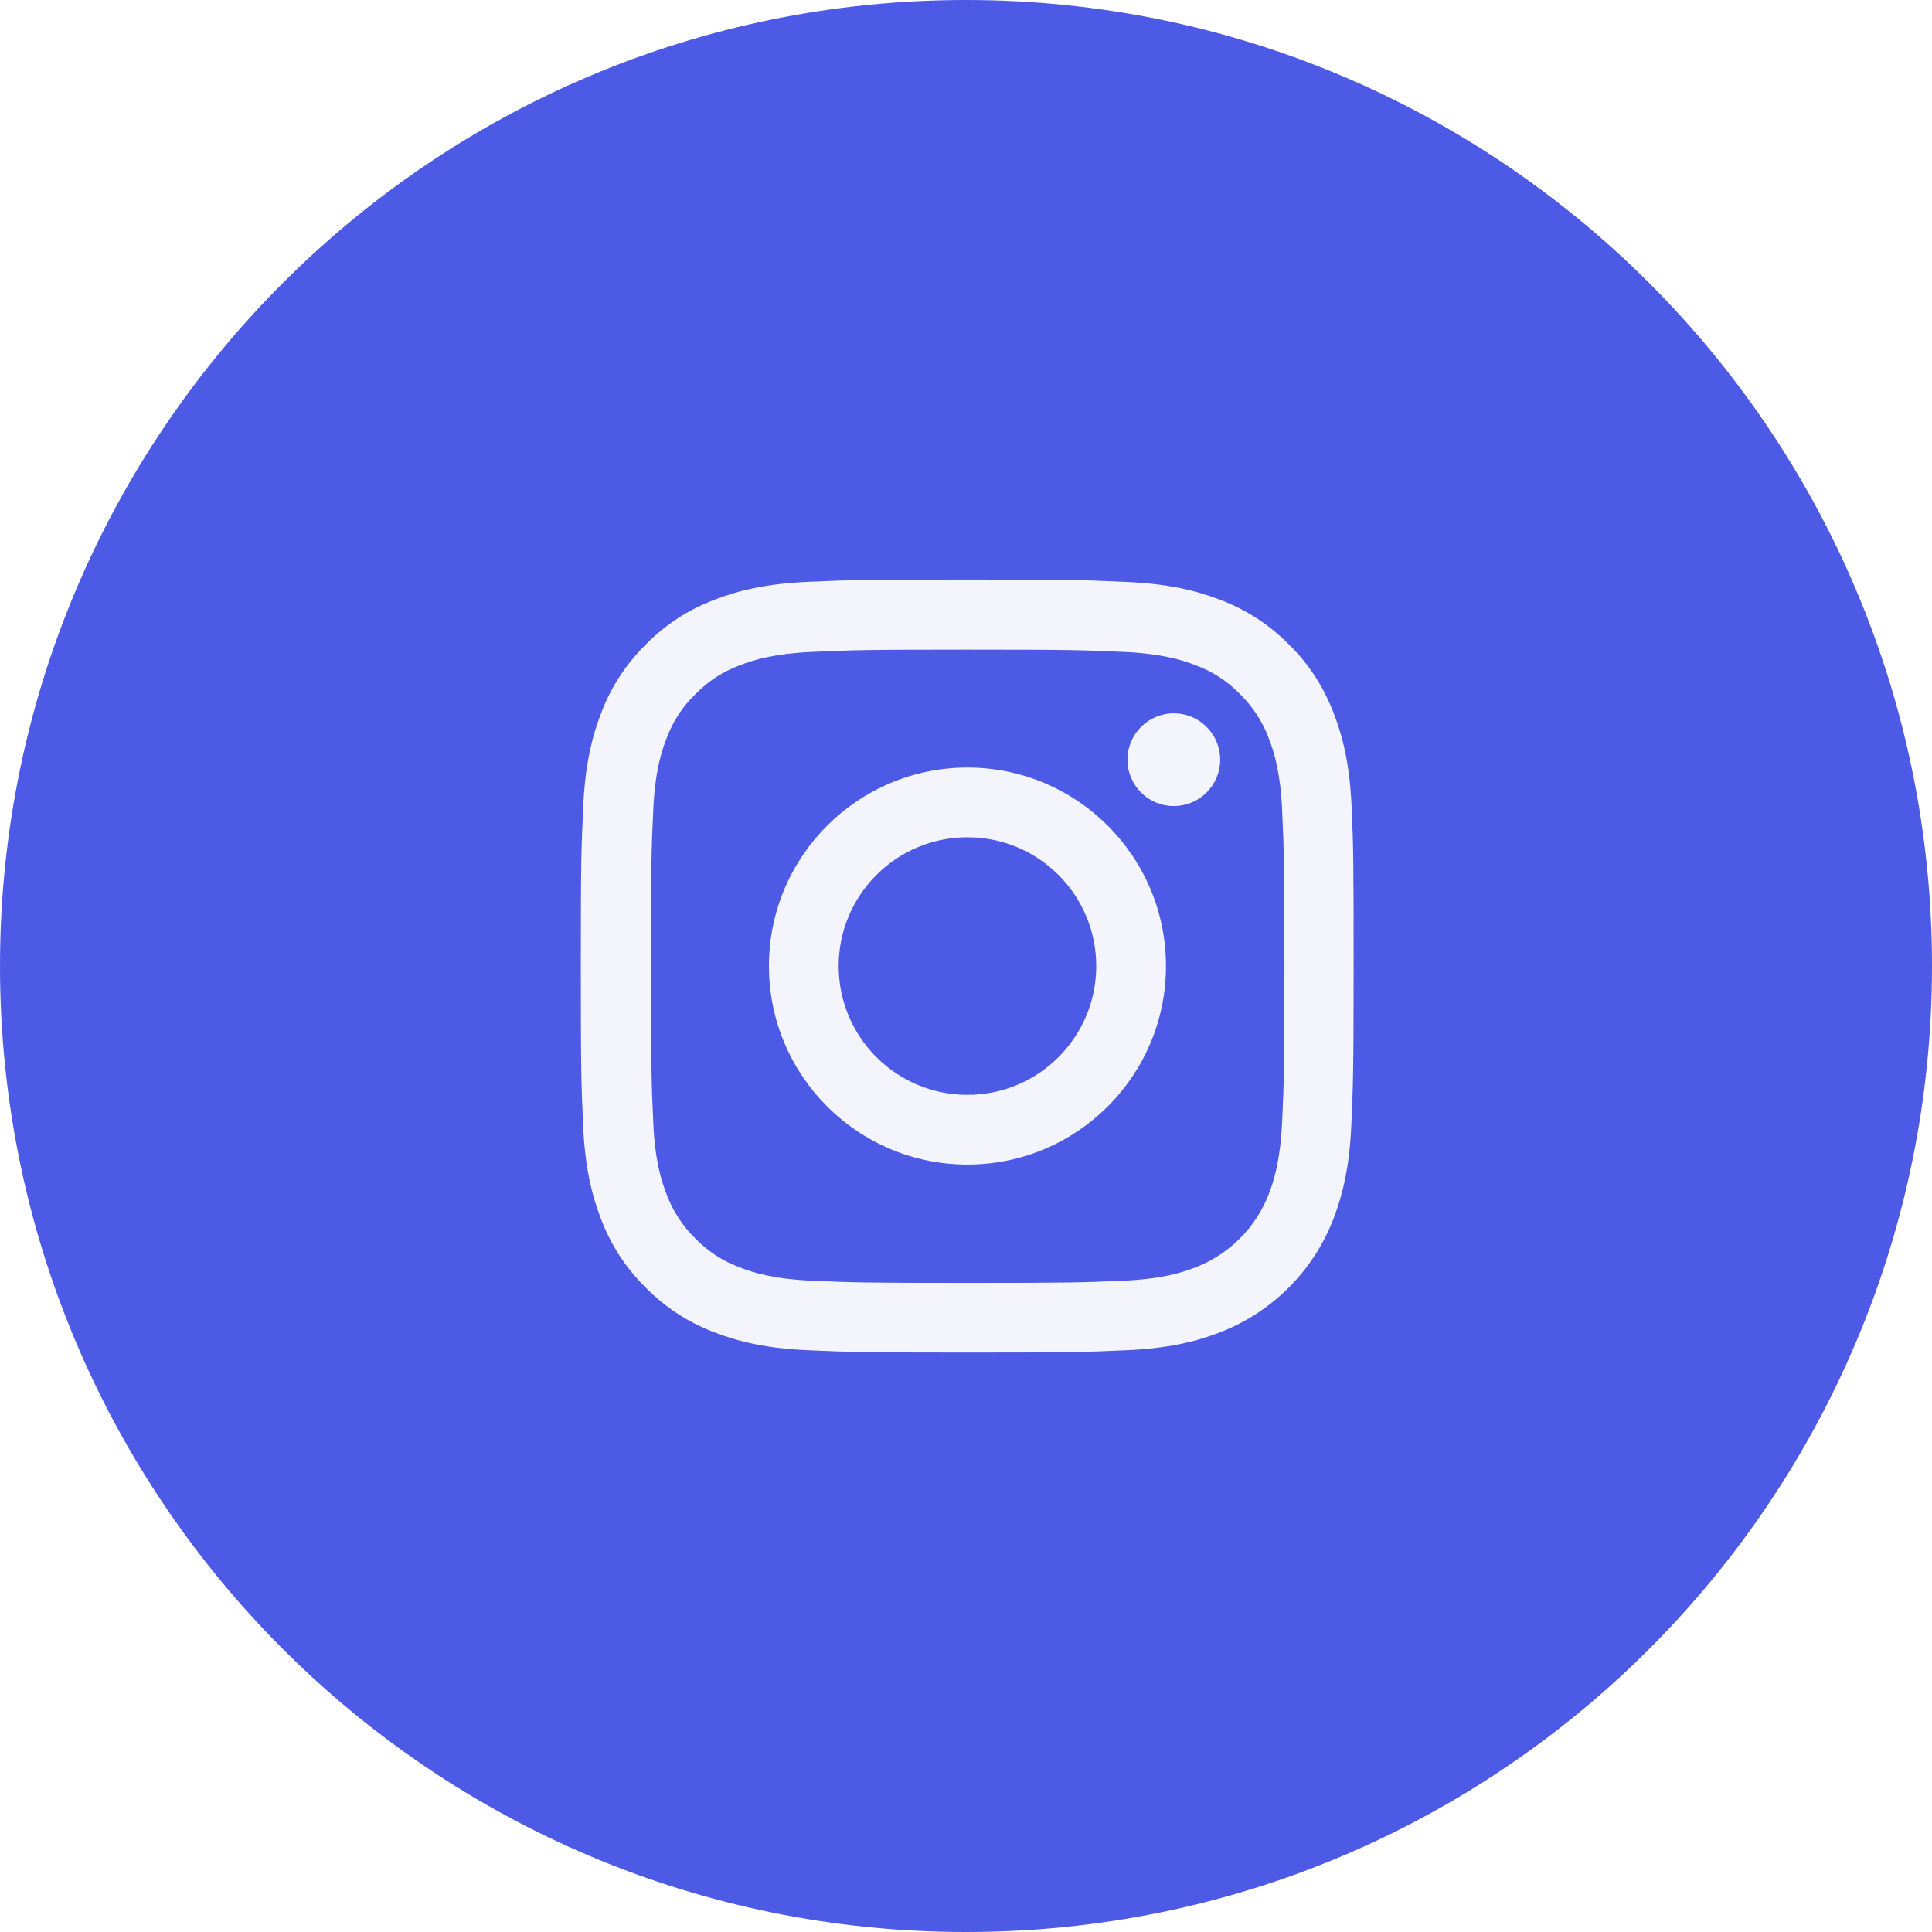
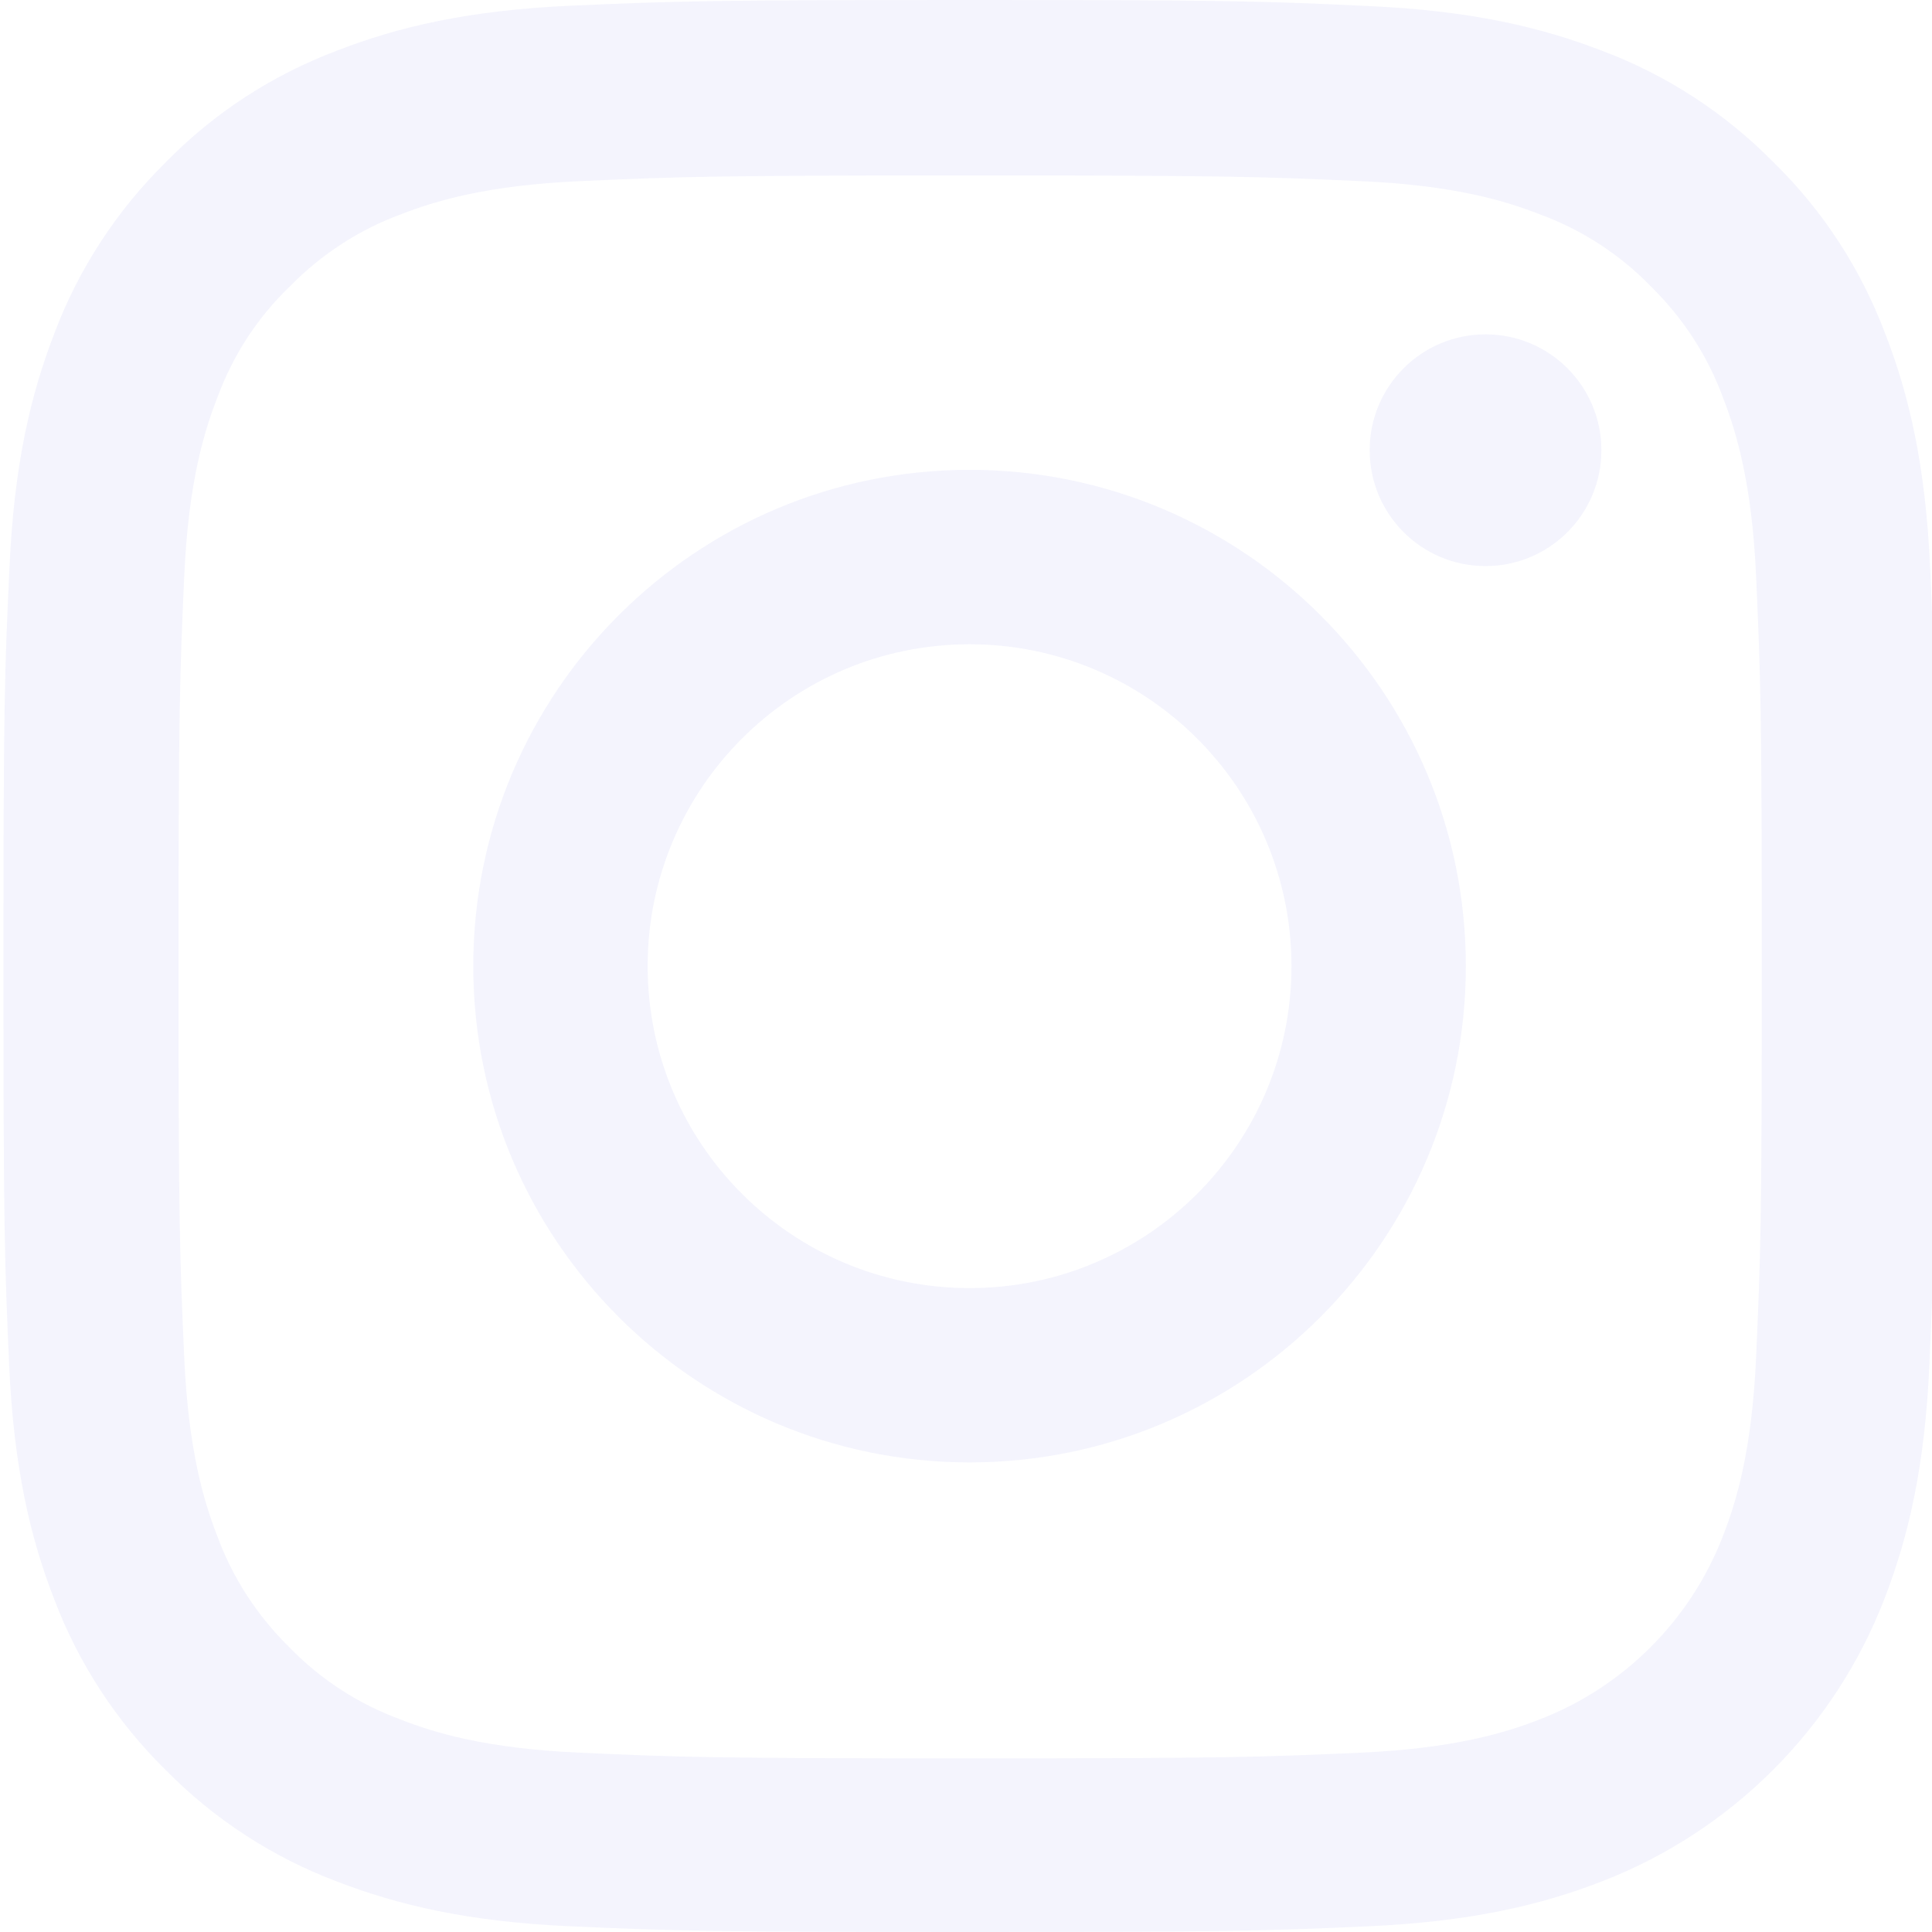
<svg xmlns="http://www.w3.org/2000/svg" version="1.1" width="32" height="32" viewBox="0 0 32 32">
-   <path fill="#4d5ae5" d="M32 16c0 4.418-1.791 8.418-4.686 11.314s-6.895 4.686-11.314 4.686c-4.418 0-8.418-1.791-11.314-4.686s-4.686-6.895-4.686-11.314c0-4.418 1.791-8.418 4.686-11.314s6.895-4.686 11.314-4.686c4.418 0 8.418 1.791 11.314 4.686s4.686 6.895 4.686 11.314z" />
-   <path fill="#f4f4fd" d="M22.387 13.363c-0.030-0.68-0.14-1.148-0.298-1.553-0.163-0.43-0.413-0.815-0.74-1.135-0.32-0.325-0.708-0.578-1.133-0.738-0.408-0.158-0.873-0.268-1.553-0.298-0.685-0.032-0.903-0.040-2.641-0.040s-1.955 0.008-2.638 0.038c-0.68 0.030-1.148 0.14-1.553 0.298-0.43 0.162-0.815 0.413-1.135 0.74-0.325 0.32-0.578 0.708-0.738 1.133-0.158 0.408-0.268 0.873-0.298 1.553-0.032 0.685-0.040 0.903-0.040 2.641s0.008 1.955 0.038 2.638c0.030 0.68 0.14 1.148 0.298 1.553 0.162 0.43 0.415 0.815 0.74 1.135 0.32 0.325 0.708 0.578 1.133 0.738 0.408 0.158 0.873 0.268 1.553 0.298 0.683 0.030 0.9 0.038 2.638 0.038s1.955-0.007 2.638-0.038c0.68-0.030 1.148-0.14 1.553-0.298 0.86-0.333 1.54-1.013 1.873-1.873 0.157-0.408 0.268-0.873 0.298-1.553 0.030-0.683 0.038-0.9 0.038-2.638s-0.003-1.955-0.033-2.638zM21.235 18.589c-0.028 0.625-0.133 0.963-0.22 1.188-0.215 0.558-0.658 1-1.215 1.215-0.225 0.088-0.565 0.193-1.188 0.22-0.675 0.030-0.878 0.037-2.585 0.037s-1.913-0.007-2.586-0.037c-0.625-0.027-0.963-0.132-1.188-0.22-0.278-0.103-0.53-0.265-0.735-0.478-0.213-0.208-0.375-0.458-0.478-0.735-0.088-0.225-0.193-0.565-0.22-1.188-0.030-0.675-0.038-0.878-0.038-2.586s0.007-1.913 0.038-2.586c0.027-0.625 0.132-0.963 0.22-1.188 0.103-0.278 0.265-0.53 0.48-0.735 0.207-0.213 0.458-0.375 0.735-0.478 0.225-0.087 0.565-0.192 1.188-0.22 0.675-0.030 0.878-0.038 2.586-0.038 1.71 0 1.913 0.008 2.586 0.038 0.625 0.028 0.963 0.133 1.188 0.22 0.277 0.102 0.53 0.265 0.735 0.478 0.212 0.208 0.375 0.458 0.478 0.735 0.088 0.225 0.192 0.565 0.22 1.188 0.030 0.675 0.038 0.878 0.038 2.586s-0.008 1.908-0.038 2.583z" />
-   <path fill="#f4f4fd" d="M16.024 12.713c-1.815 0-3.288 1.473-3.288 3.288s1.473 3.288 3.288 3.288c1.815 0 3.288-1.473 3.288-3.288s-1.473-3.288-3.288-3.288zM16.024 18.134c-1.178 0-2.133-0.955-2.133-2.133s0.955-2.133 2.133-2.133c1.178 0 2.133 0.955 2.133 2.133s-0.955 2.133-2.133 2.133z" />
-   <path fill="#f4f4fd" d="M20.21 12.583c0 0.424-0.344 0.768-0.768 0.768s-0.768-0.344-0.768-0.768c0-0.424 0.344-0.768 0.768-0.768s0.768 0.344 0.768 0.768z" />
+   <path fill="#f4f4fd" d="M31.969 9.408c-0.075-1.7-0.35-2.869-0.744-3.882-0.406-1.075-1.031-2.038-1.85-2.838-0.8-0.813-1.769-1.444-2.832-1.844-1.019-0.394-2.182-0.669-3.882-0.744-1.713-0.081-2.257-0.1-6.601-0.1s-4.888 0.019-6.595 0.094c-1.7 0.075-2.869 0.35-3.882 0.744-1.075 0.406-2.038 1.031-2.838 1.85-0.813 0.8-1.444 1.769-1.844 2.832-0.394 1.019-0.669 2.182-0.744 3.882-0.081 1.713-0.1 2.257-0.1 6.601s0.019 4.888 0.094 6.595c0.075 1.7 0.35 2.869 0.744 3.882 0.406 1.075 1.038 2.038 1.85 2.838 0.8 0.813 1.769 1.444 2.832 1.844 1.019 0.394 2.182 0.669 3.882 0.744 1.706 0.075 2.25 0.094 6.595 0.094s4.888-0.018 6.595-0.094c1.7-0.075 2.869-0.35 3.882-0.744 2.151-0.831 3.851-2.532 4.682-4.682 0.394-1.019 0.669-2.182 0.744-3.882 0.075-1.707 0.094-2.251 0.094-6.595s-0.006-4.888-0.081-6.595zM29.087 22.473c-0.069 1.563-0.331 2.407-0.55 2.969-0.538 1.394-1.644 2.501-3.038 3.038-0.563 0.219-1.413 0.481-2.969 0.55-1.688 0.075-2.194 0.094-6.464 0.094s-4.782-0.018-6.464-0.094c-1.563-0.069-2.407-0.331-2.969-0.55-0.694-0.256-1.325-0.663-1.838-1.194-0.531-0.519-0.938-1.144-1.194-1.838-0.219-0.563-0.481-1.413-0.55-2.969-0.075-1.688-0.094-2.194-0.094-6.464s0.019-4.782 0.094-6.464c0.069-1.563 0.331-2.407 0.55-2.969 0.256-0.694 0.663-1.325 1.2-1.838 0.519-0.531 1.144-0.938 1.838-1.194 0.563-0.219 1.413-0.481 2.969-0.55 1.688-0.075 2.194-0.094 6.464-0.094 4.276 0 4.782 0.019 6.464 0.094 1.563 0.069 2.407 0.331 2.969 0.55 0.694 0.256 1.325 0.662 1.838 1.194 0.531 0.519 0.938 1.144 1.194 1.838 0.219 0.563 0.481 1.413 0.55 2.969 0.075 1.688 0.094 2.194 0.094 6.464s-0.019 4.77-0.094 6.457z" />
+   <path fill="#f4f4fd" d="M16.059 7.782c-4.538 0-8.22 3.682-8.22 8.22s3.682 8.22 8.22 8.22c4.538 0 8.22-3.682 8.22-8.22s-3.682-8.22-8.22-8.22zM16.059 21.335c-2.944 0-5.332-2.388-5.332-5.332s2.388-5.332 5.332-5.332c2.944 0 5.332 2.388 5.332 5.332s-2.388 5.332-5.332 5.332z" />
+   <path fill="#f4f4fd" d="M26.524 7.457c0 1.060-0.859 1.919-1.919 1.919s-1.919-0.859-1.919-1.919c0-1.060 0.859-1.919 1.919-1.919s1.919 0.859 1.919 1.919z" />
</svg>
